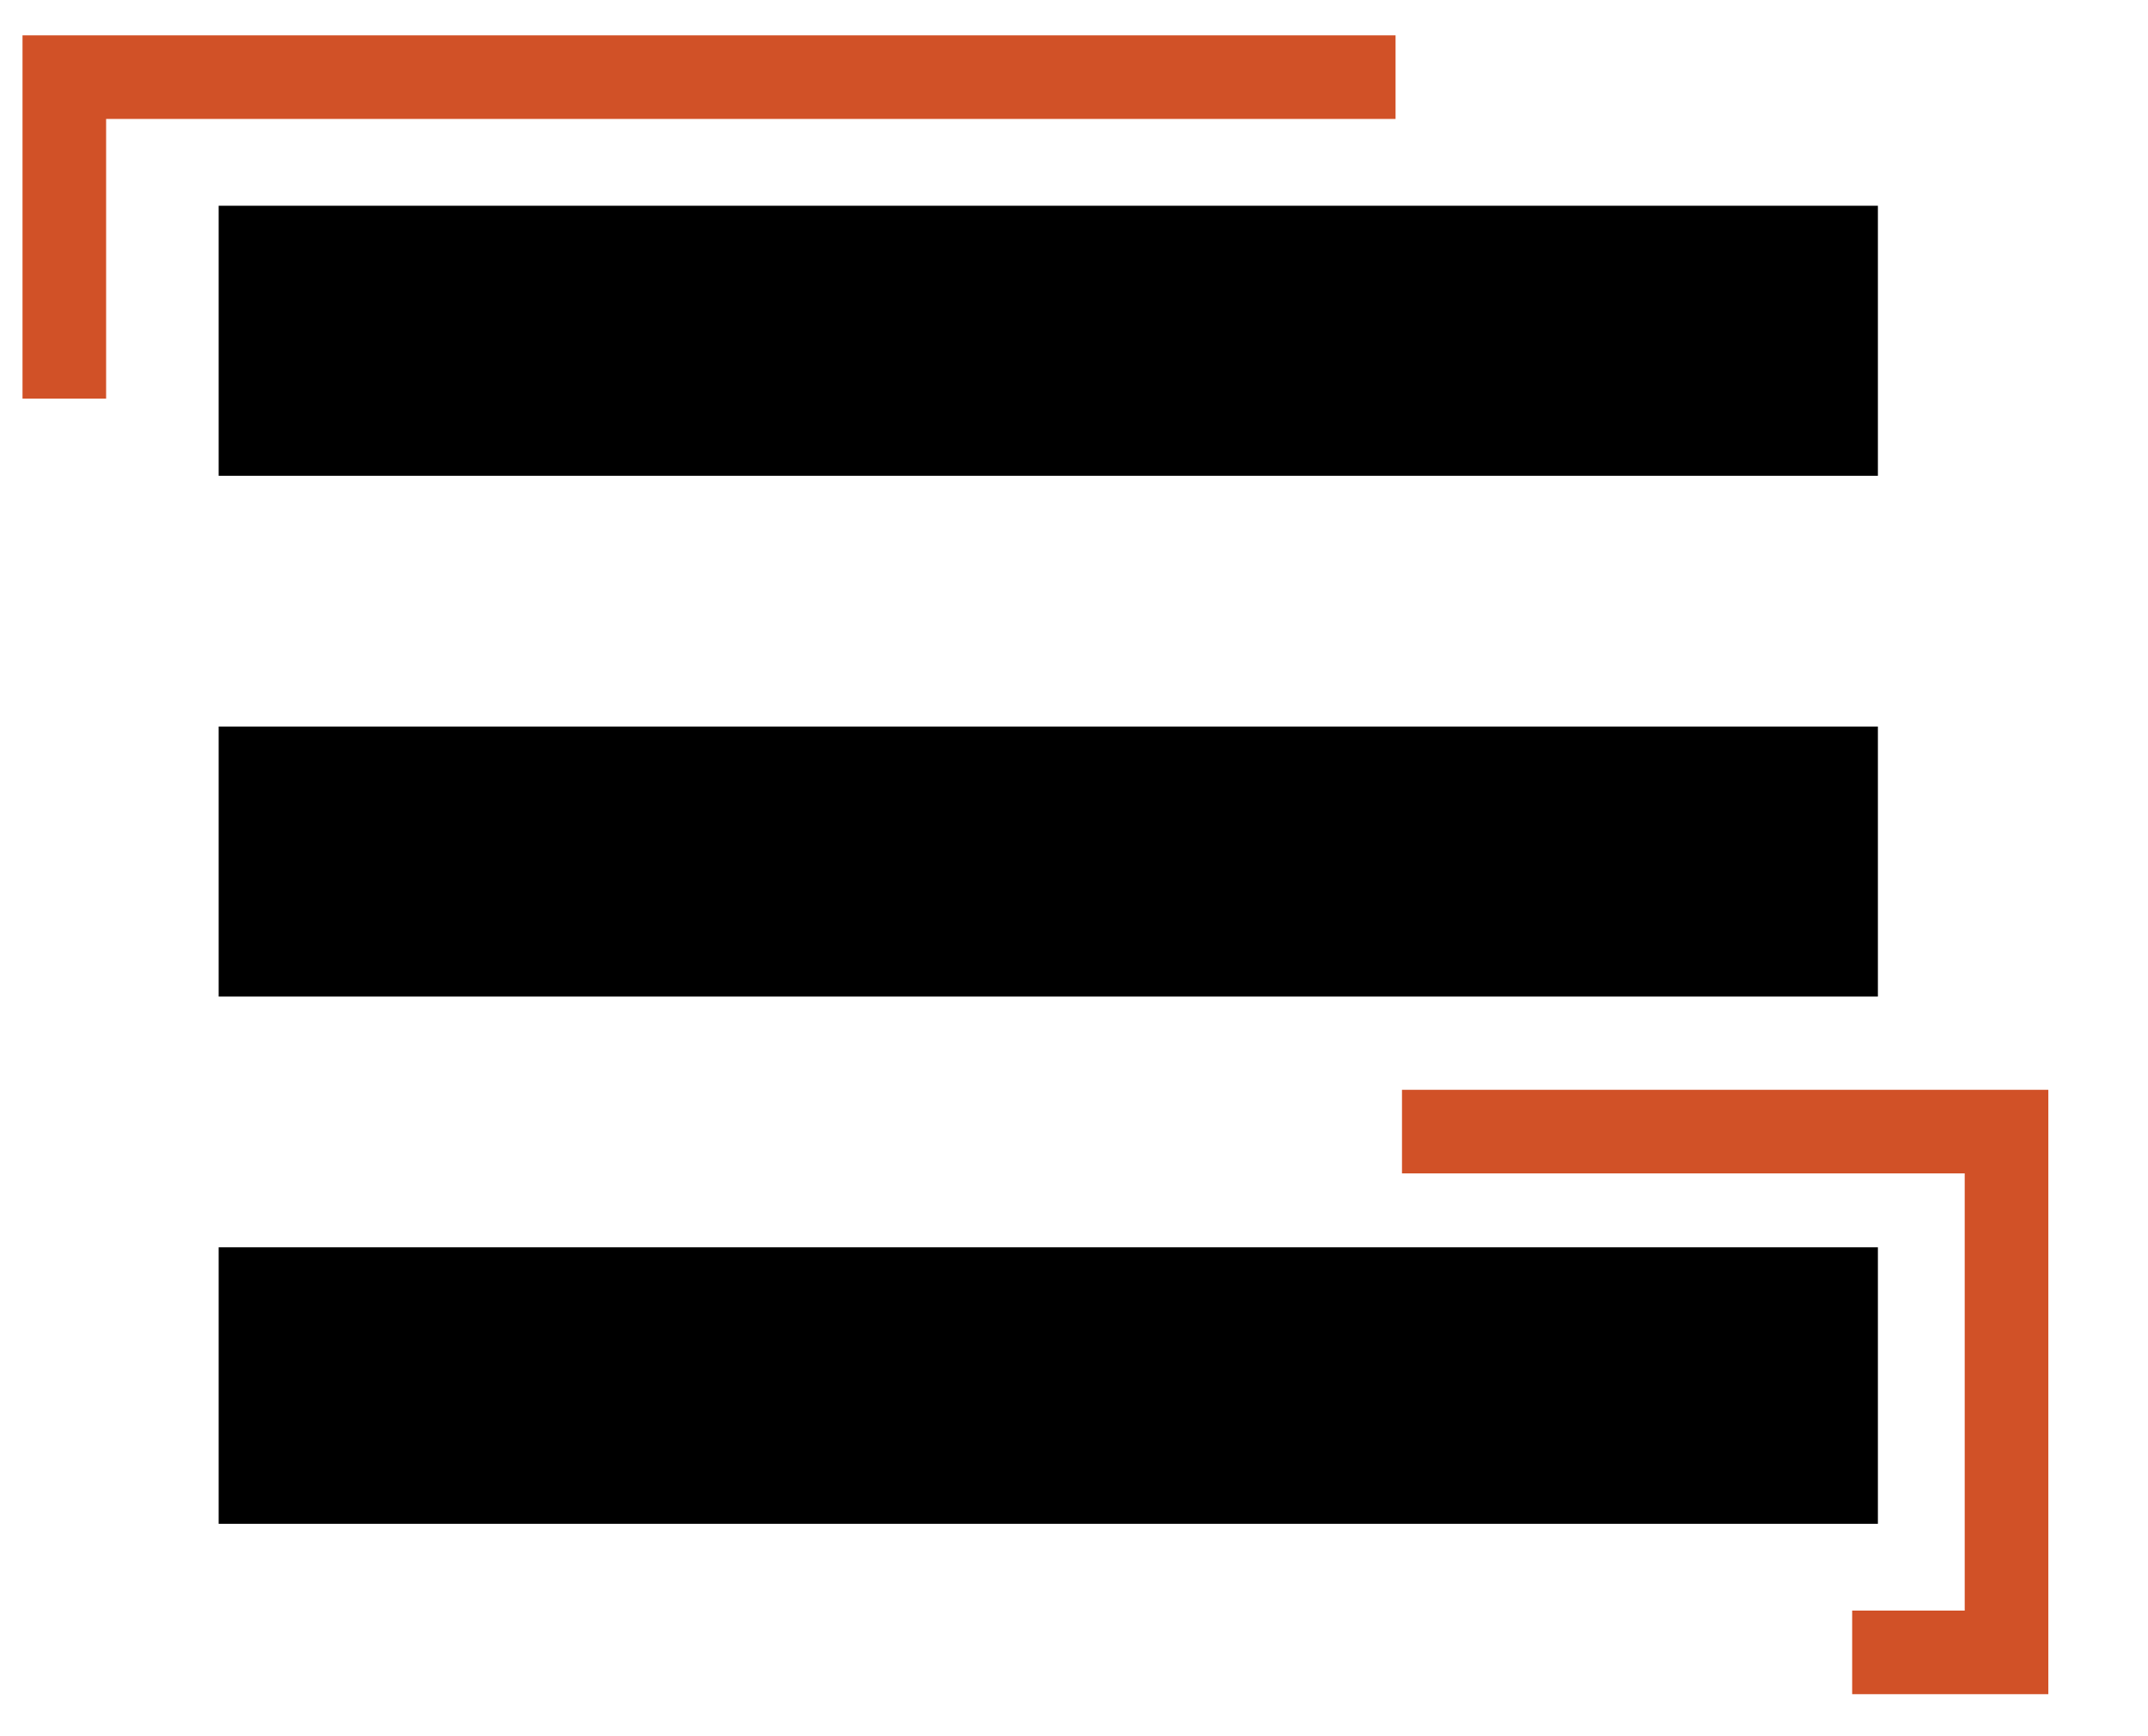
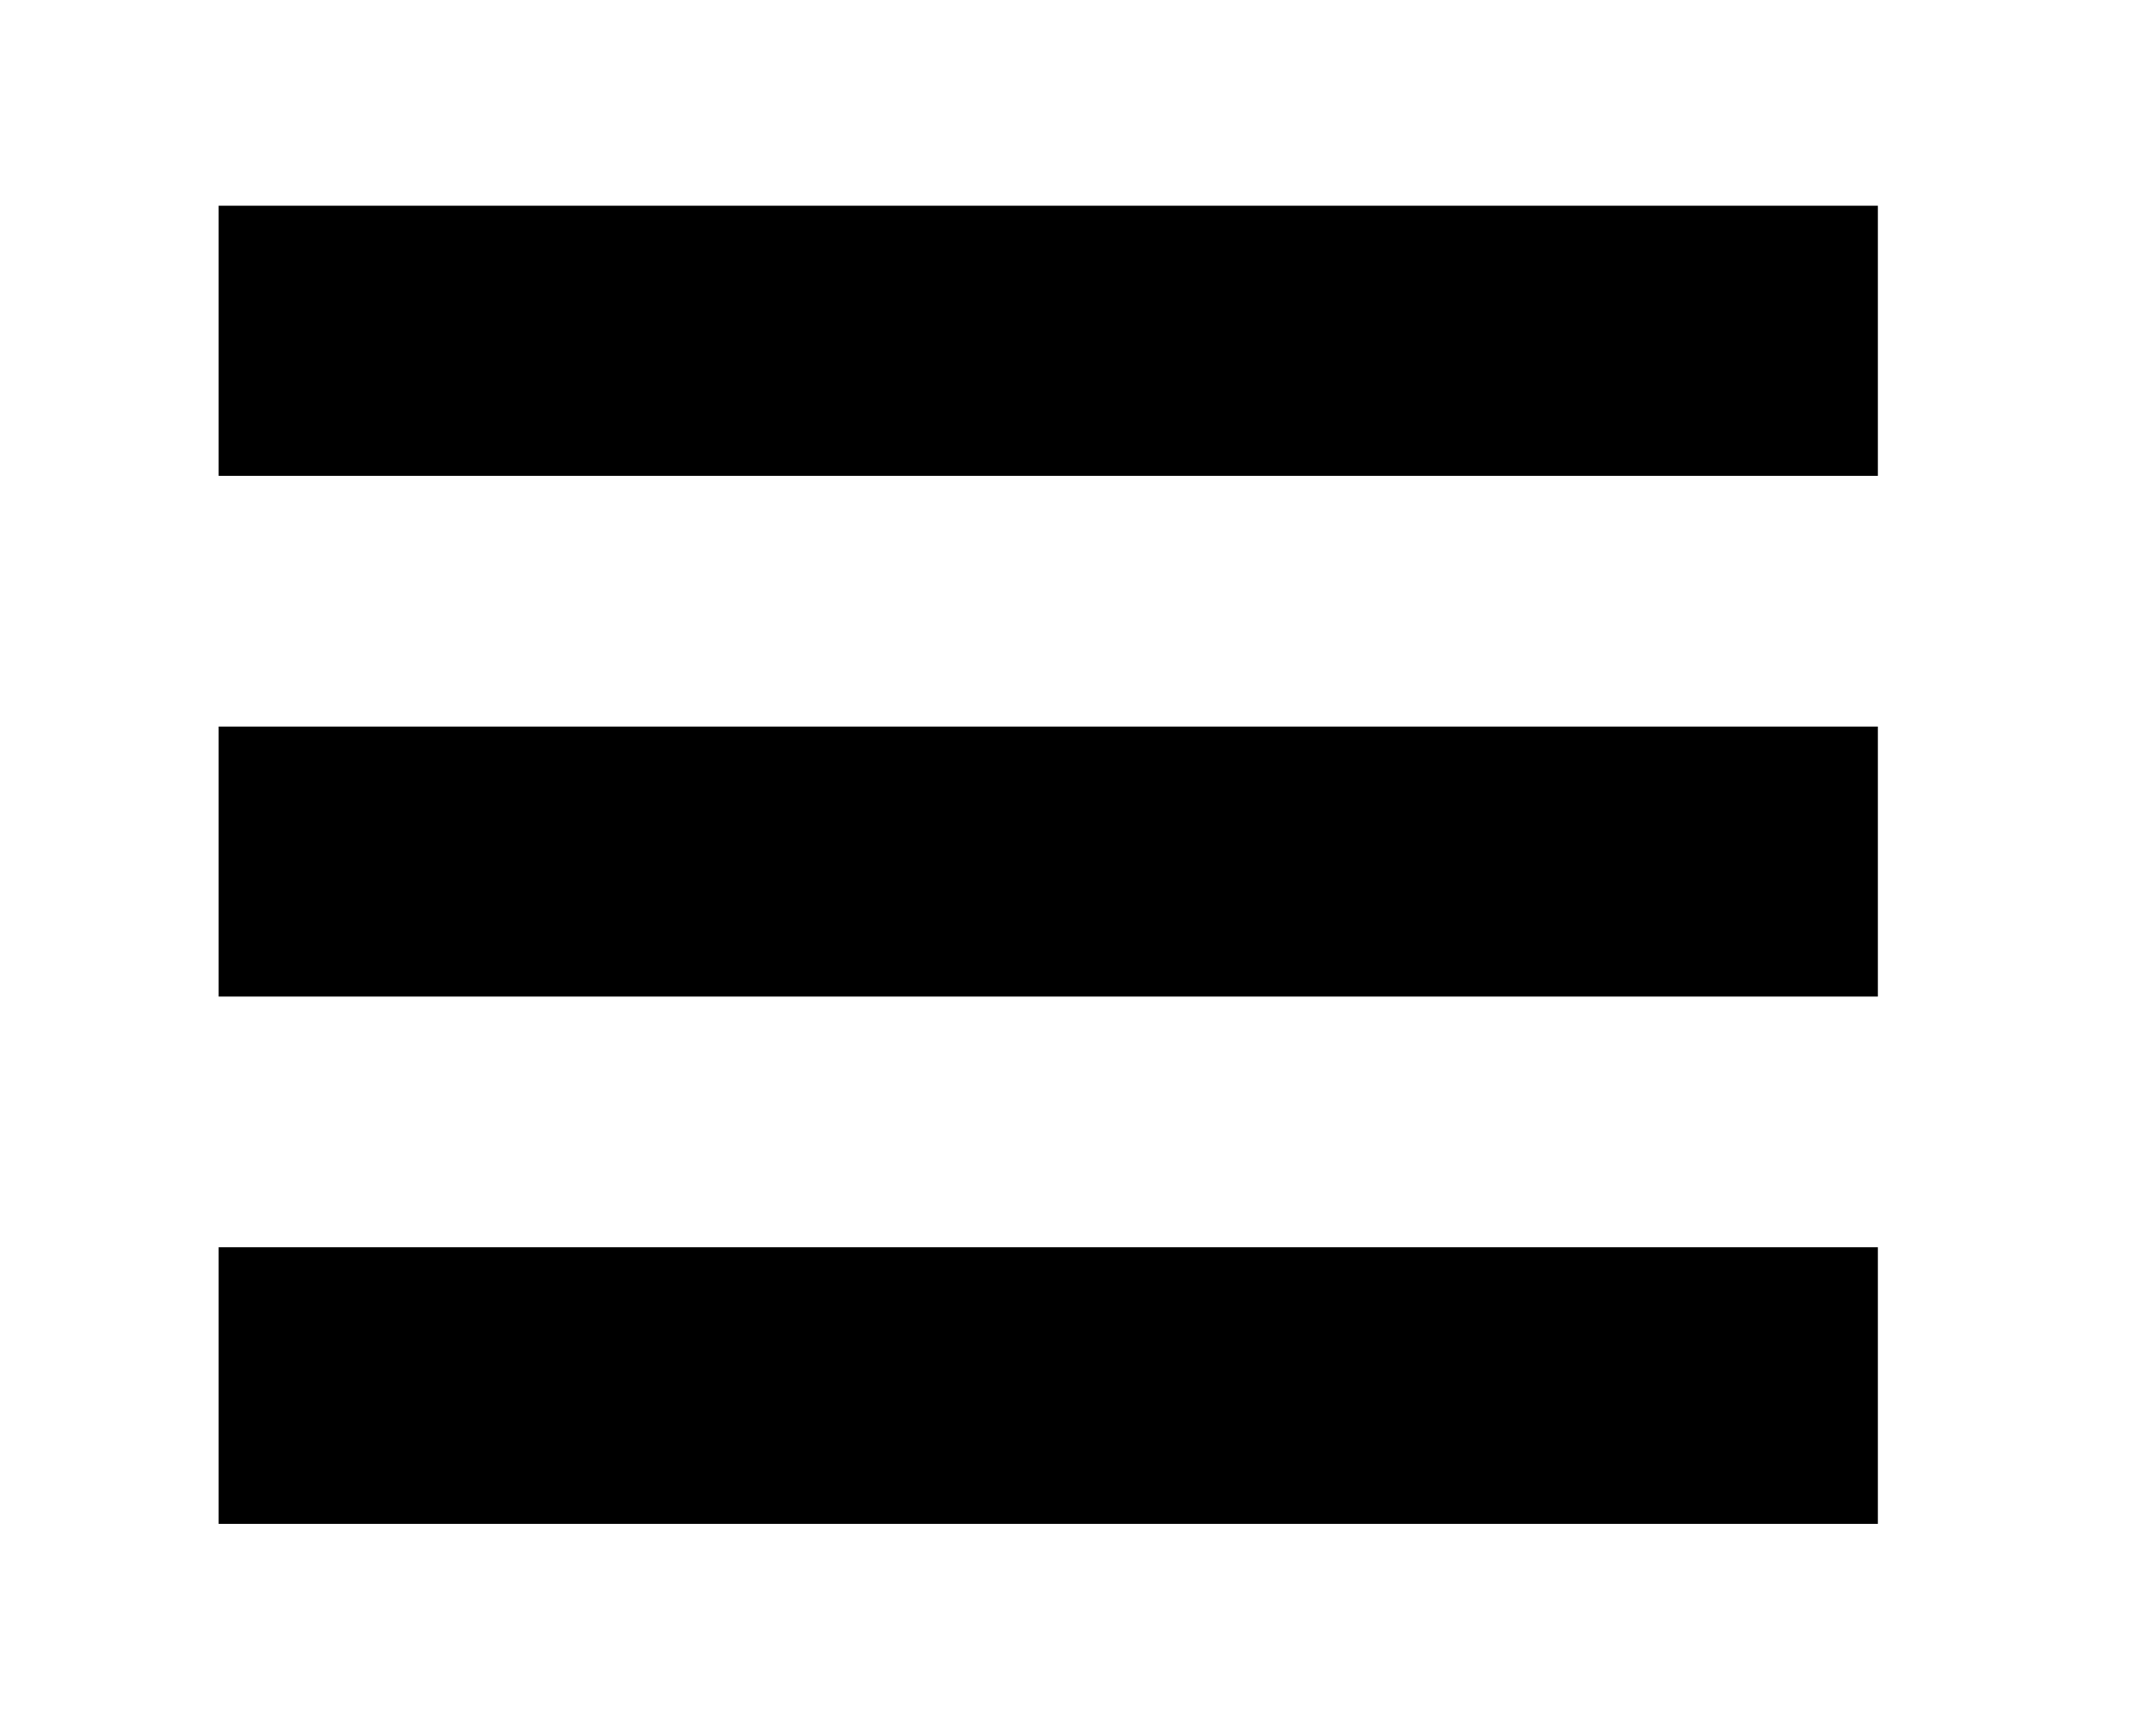
- <svg xmlns="http://www.w3.org/2000/svg" version="1.1" id="Layer_1" x="0px" y="0px" viewBox="0 0 33.4 27" style="enable-background:new 0 0 33.4 27;" xml:space="preserve">
+ <svg xmlns="http://www.w3.org/2000/svg" x="0px" y="0px" viewBox="0 0 33.4 27" style="enable-background:new 0 0 33.4 27;" xml:space="preserve">
  <style type="text/css">
- 	.st0{fill:none;stroke:#D15127;stroke-width:1.3;stroke-miterlimit:10;}
+ 	.st0{fill:none;stroke-width:1.3;stroke-miterlimit:10;}
</style>
  <path d="M29.2,7.4H3.4V3.2h25.8V7.4z" />
  <path d="M29.2,15.5H3.4v-4.2h25.8V15.5z" />
  <path d="M29.2,23.7H3.4v-4.3h25.8V23.7z" />
  <polyline class="st0" points="28.8,25.7 31.2,25.7 31.2,17.6 21.8,17.6 " />
  <polyline class="st0" points="21.7,1.2 1,1.2 1,6.2 " />
</svg>
